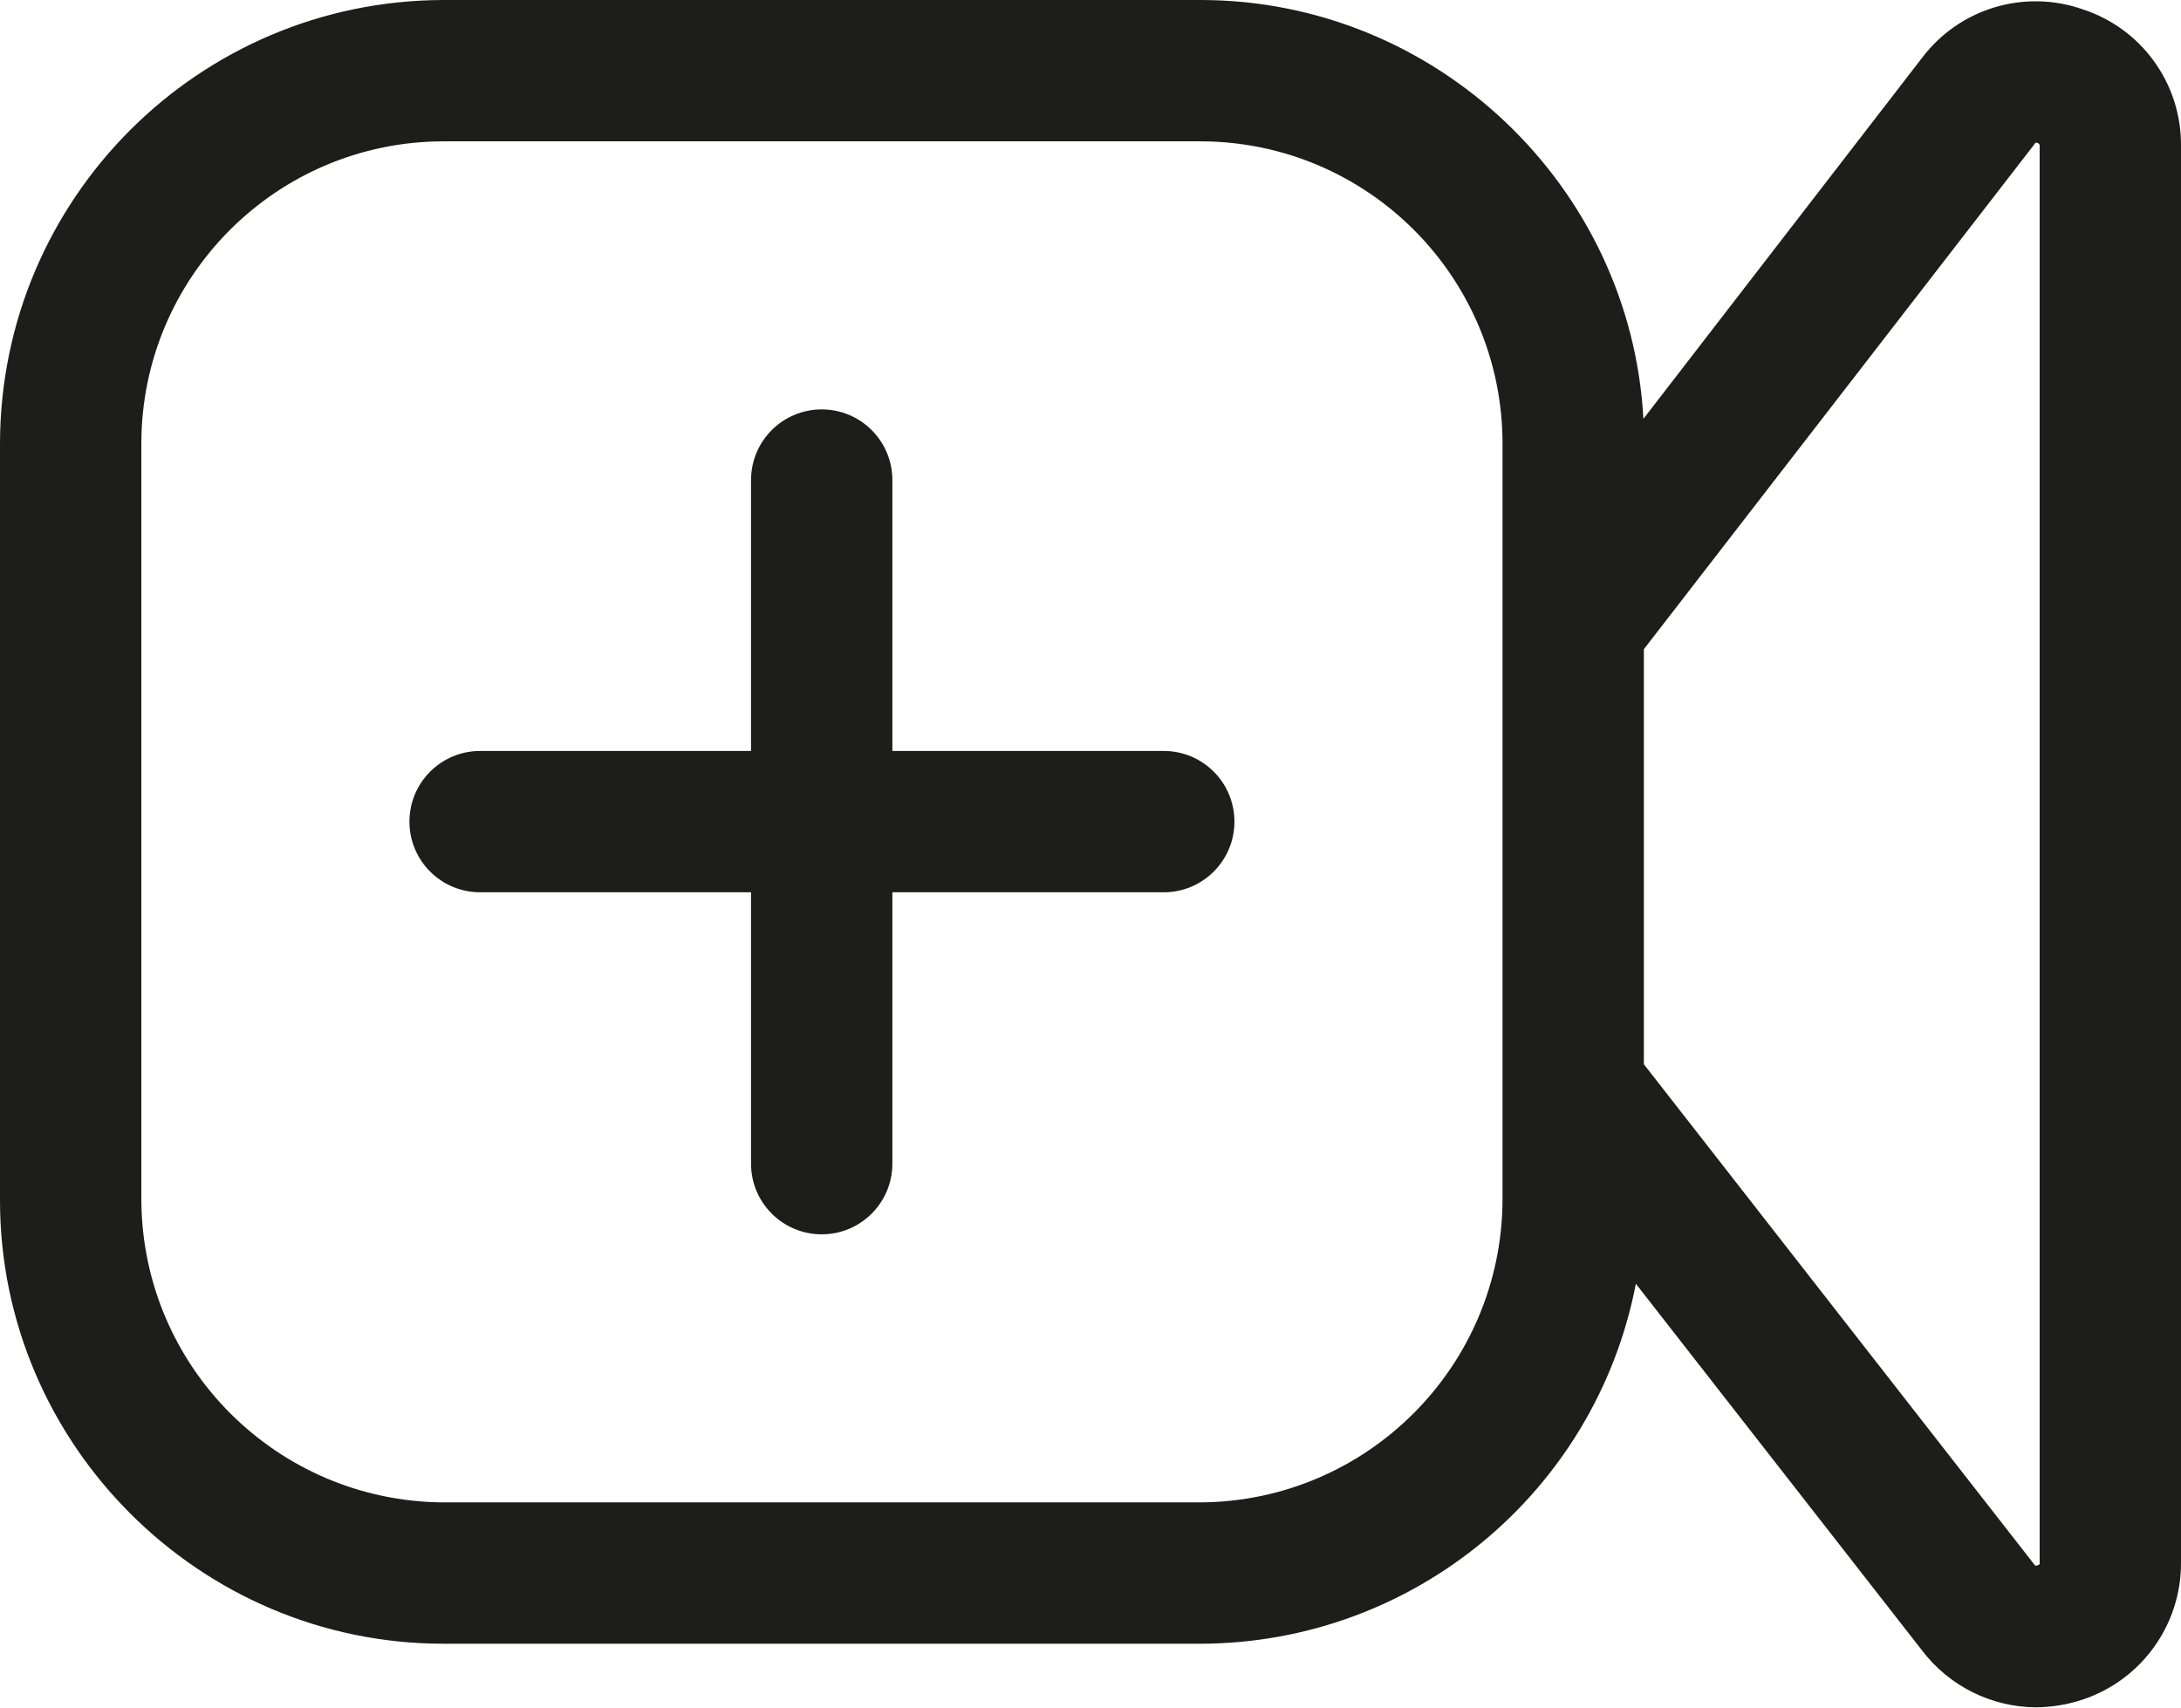
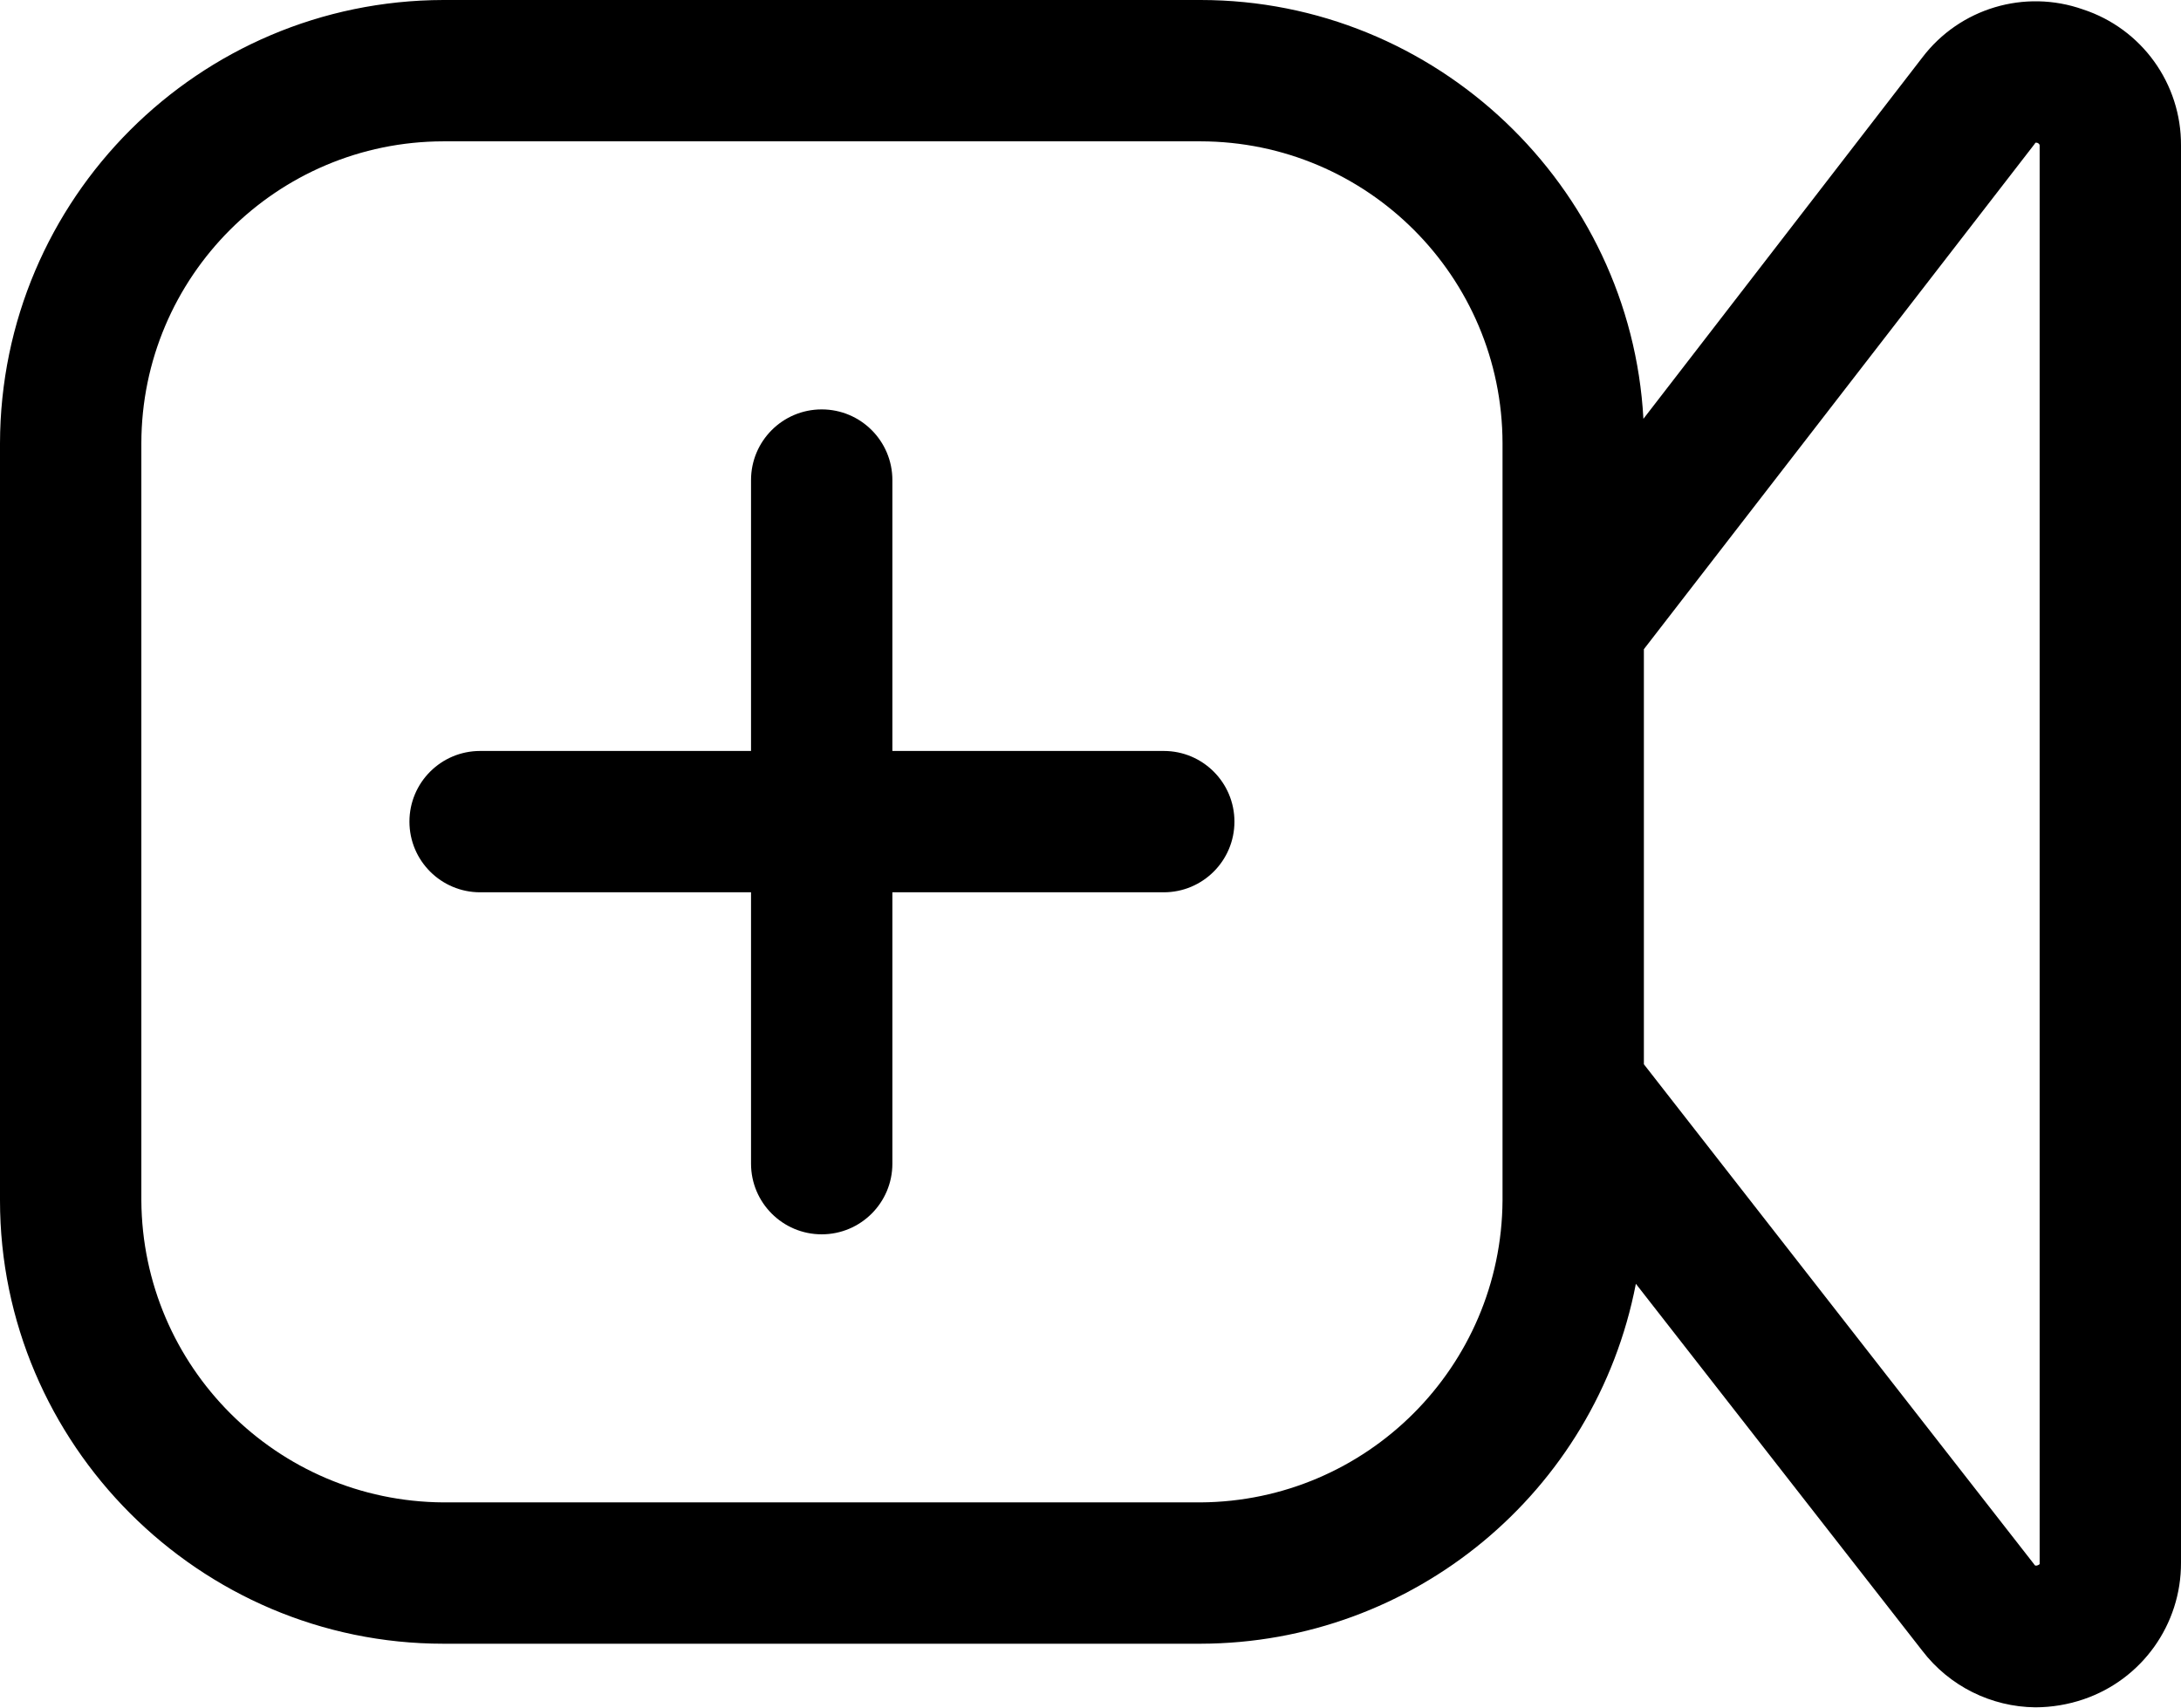
<svg xmlns="http://www.w3.org/2000/svg" width="462.9" height="362.4" viewBox="0 0 462.9 362.4">
-   <defs>
-     <style>.cls-1{fill:#1d1d1b;}</style>
-   </defs>
  <g id="Layer_2" data-name="Layer 2">
    <g id="Layer_1-2" data-name="Layer 1">
      <path class="cls-1" d="M247,159.4H189.4V101.9a15,15,0,0,0-30,0v57.5H101.9a15,15,0,0,0,0,30h57.5V247a15,15,0,0,0,30,0V189.4H247a15,15,0,0,0,0-30Z" />
      <path class="cls-1" d="M442.1,2A30.2,30.2,0,0,0,408,12.2L348.8,88.9c-2.7-49.4-44-88.9-94-88.9H94.1A94.3,94.3,0,0,0,0,94.1V254.8c0,51.7,42.3,94.1,94.1,94.1H254.8a94.3,94.3,0,0,0,92.4-76.4L408,350.4a30.6,30.6,0,0,0,24,12,32.1,32.1,0,0,0,10.2-1.7,30.5,30.5,0,0,0,20.7-29V30.9A30.2,30.2,0,0,0,442.1,2ZM318.9,254.8a64.5,64.5,0,0,1-64.1,64.1H94.1A64.5,64.5,0,0,1,30,254.8V94.1A64.2,64.2,0,0,1,94.1,30H254.8a64.2,64.2,0,0,1,64.1,64.1Zm114,76.9v.3c-.2.2-.7.4-.9.3s-.1,0-.3-.3L348.9,225.9V137.8L431.8,30.6l.2-.3a.8.8,0,0,1,.8.3.4.4,0,0,1,.1.3Z" />
    </g>
  </g>
</svg>
